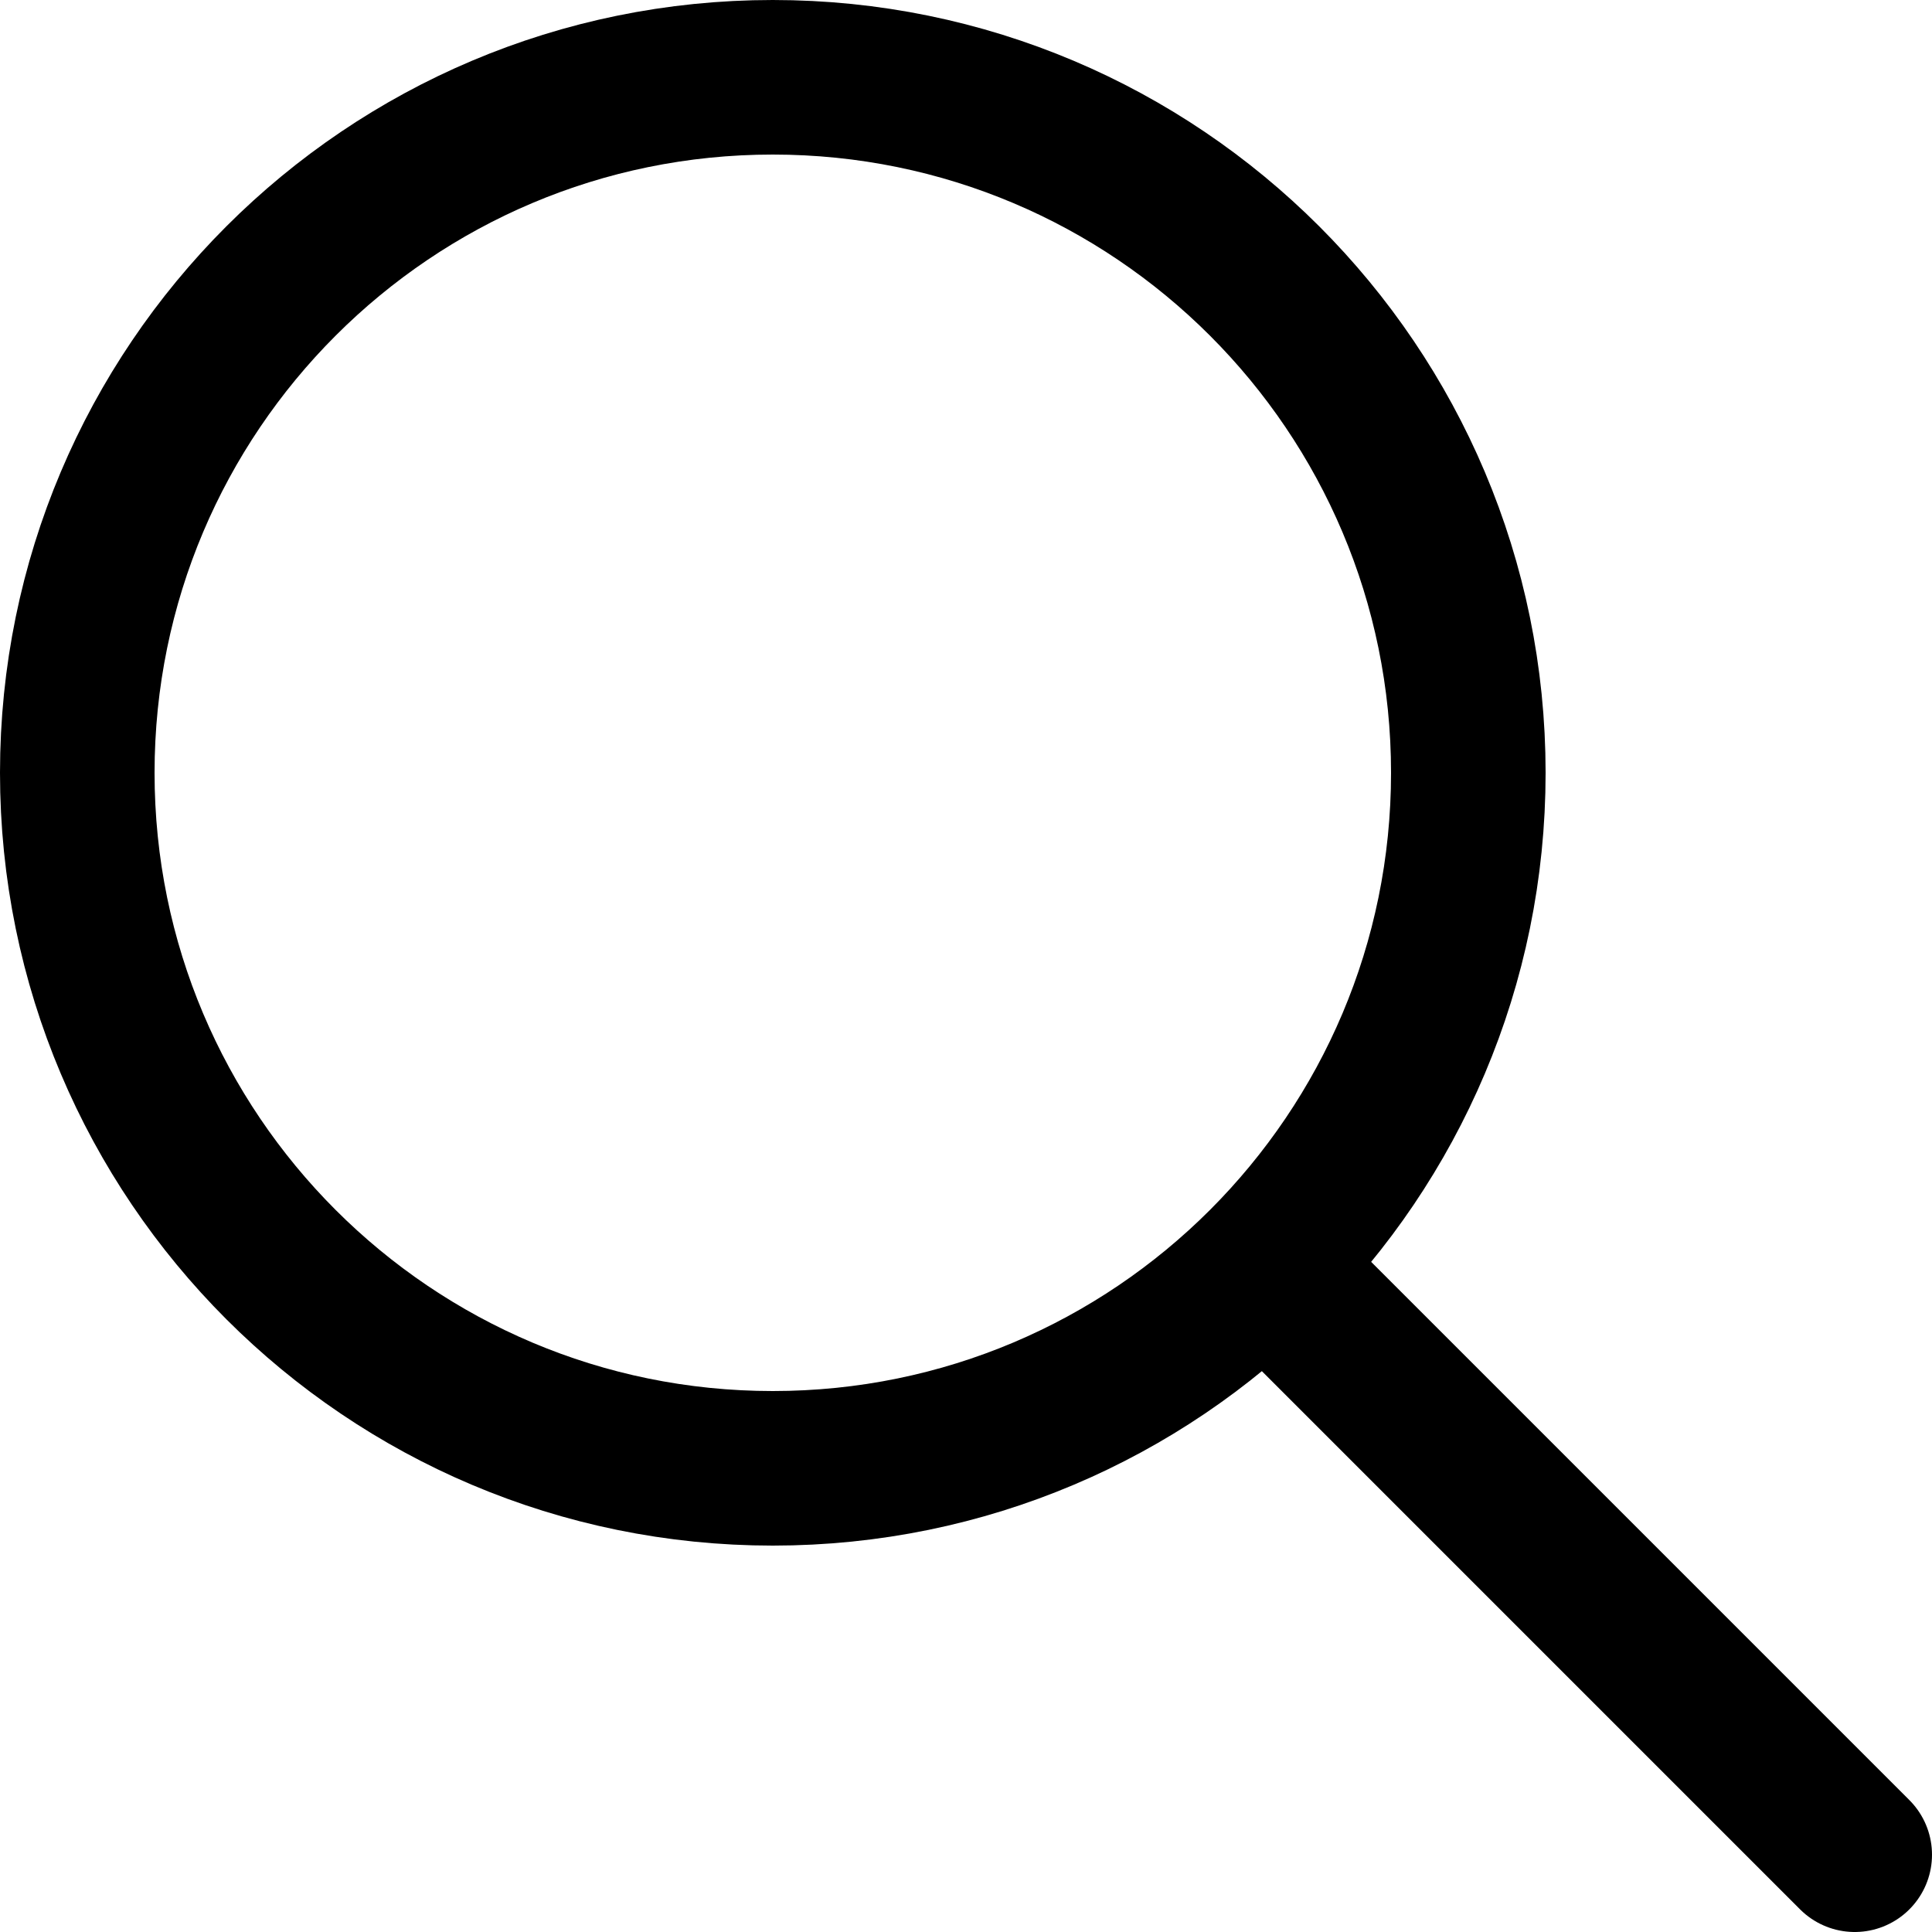
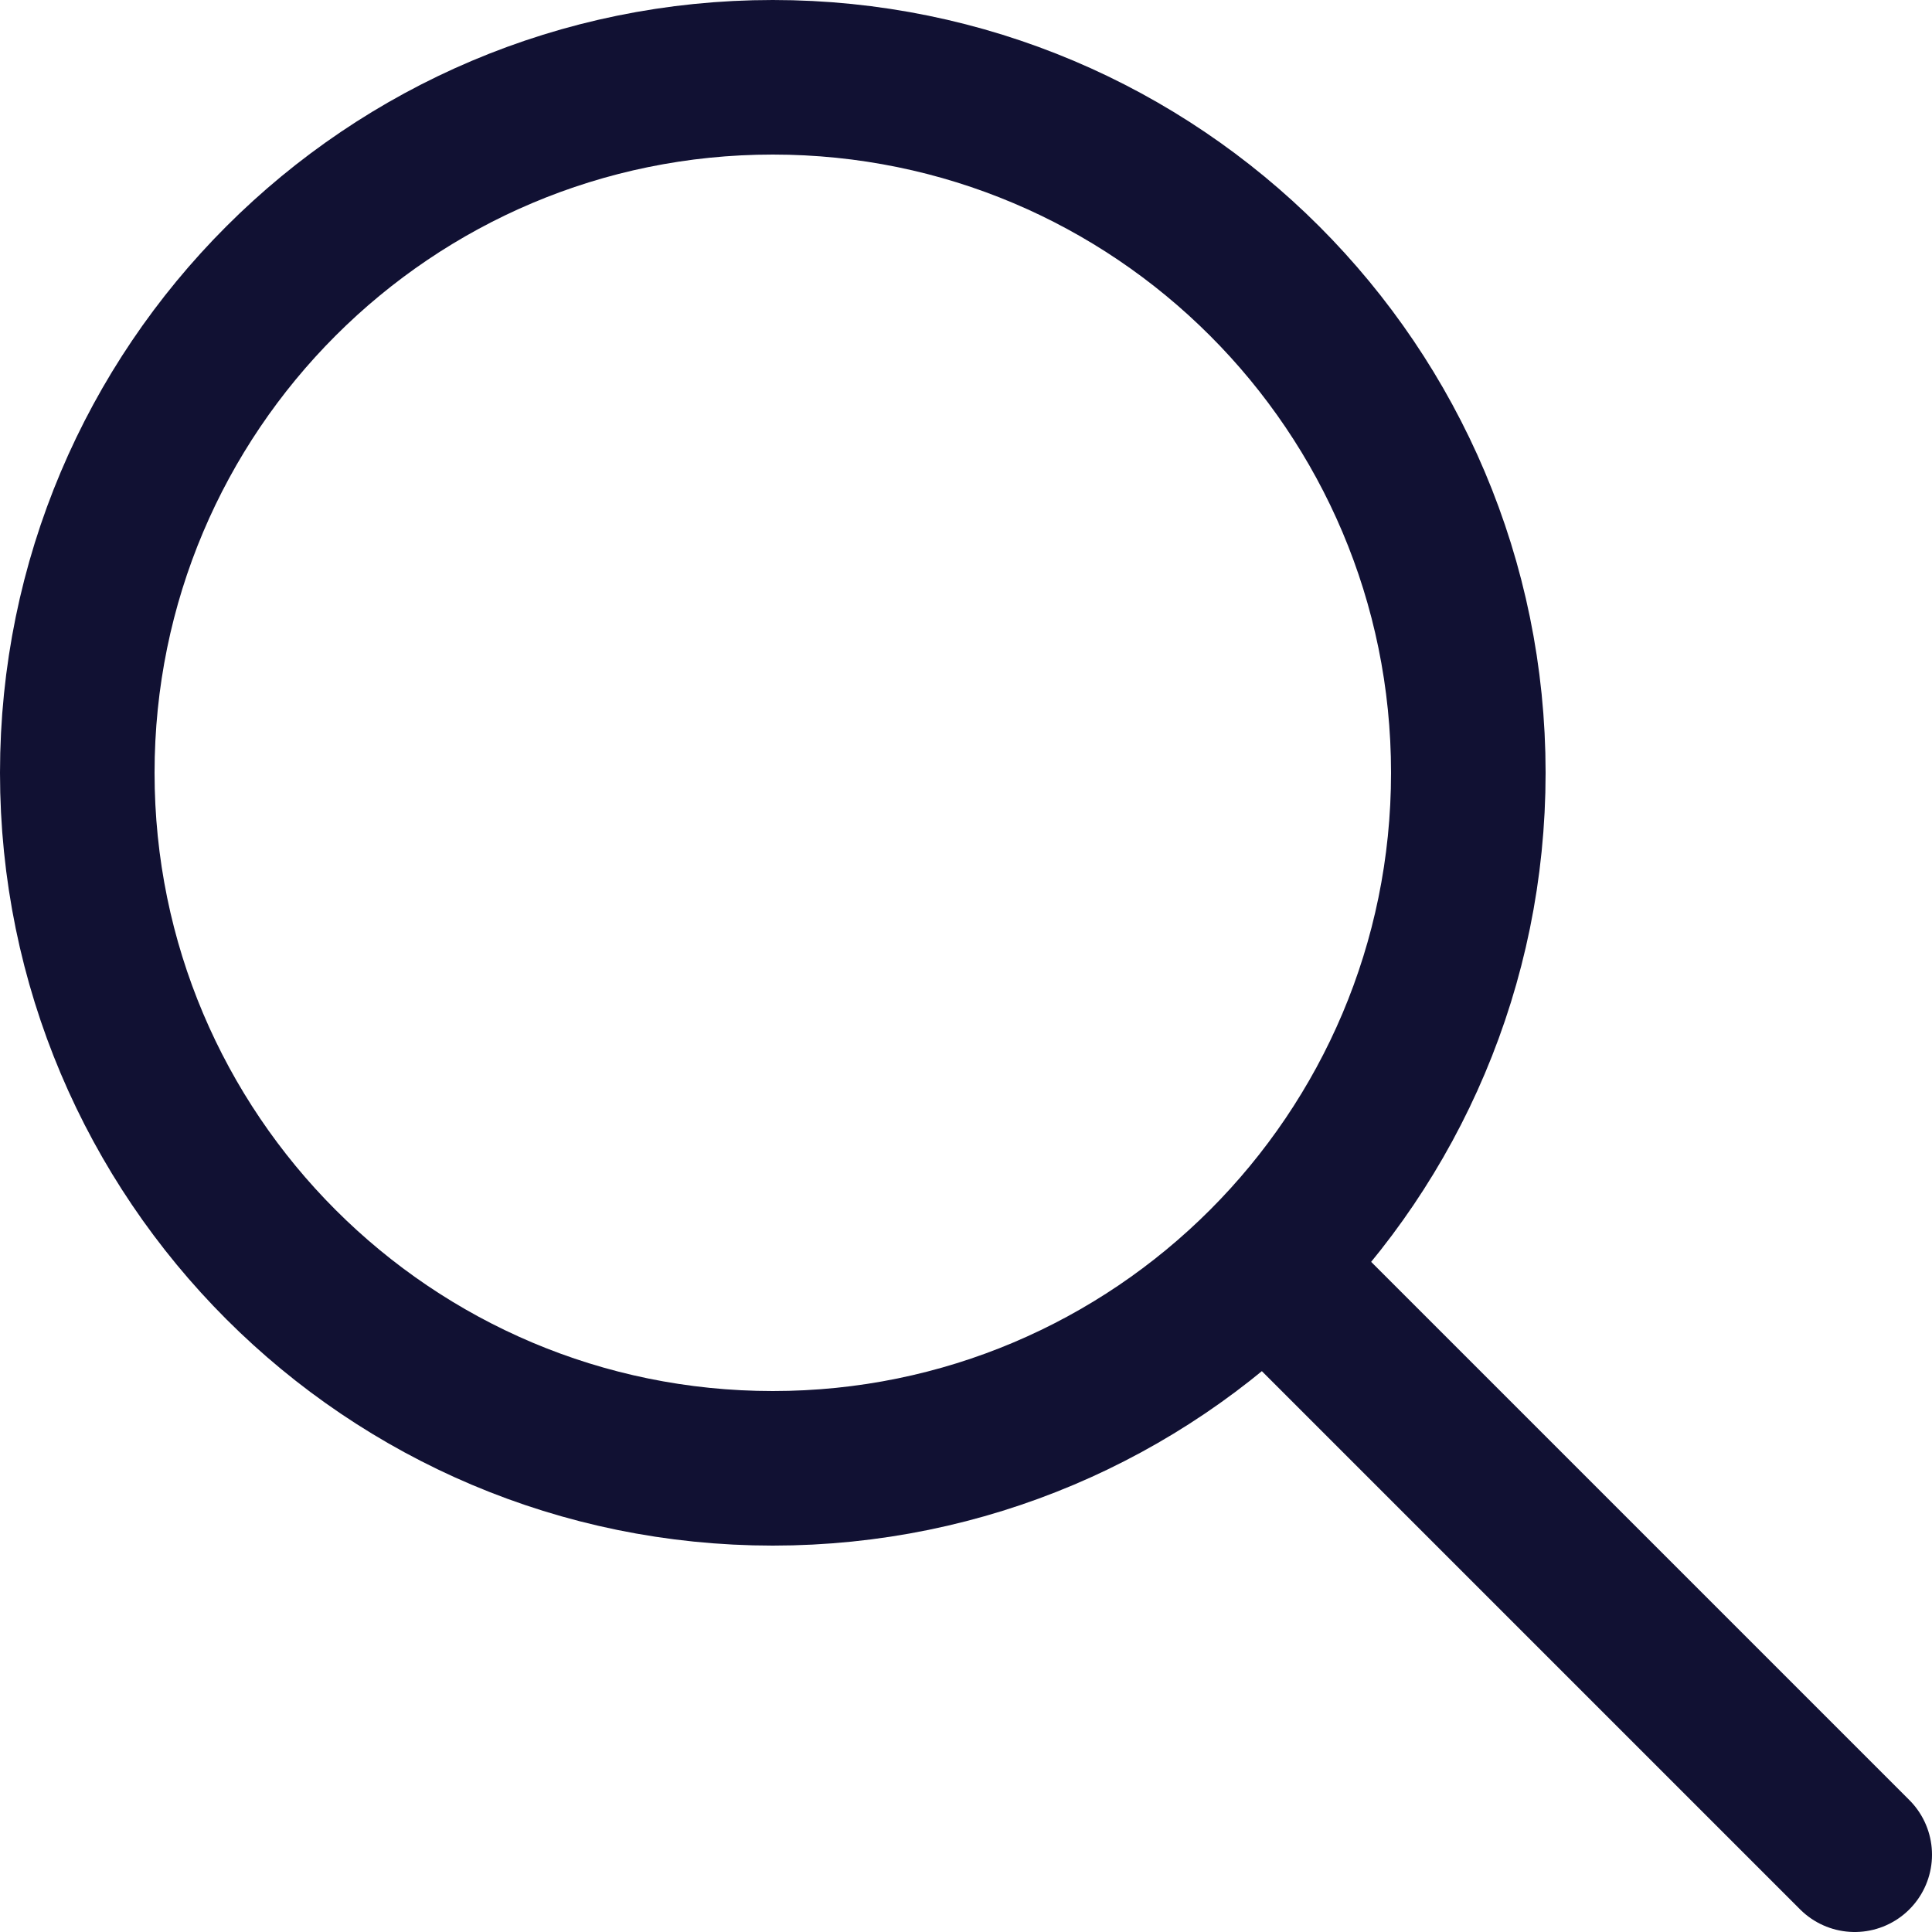
<svg xmlns="http://www.w3.org/2000/svg" width="800px" height="800px" viewBox="4 3 25 25" fill="none">
-   <path stroke="black" stroke-linecap="round" stroke-linejoin="round" stroke-width="2" d="M28 27l-7.5-7.5" />
-   <circle r="9" stroke="black" stroke-linecap="round" stroke-linejoin="round" stroke-width="2" transform="matrix(-1 0 0 1 14 13)" />
+   <path stroke="#111133" stroke-linecap="round" stroke-linejoin="round" stroke-width="2" d="M28 27l-7.5-7.5" />
+   <circle r="9" stroke="#111133" stroke-linecap="round" stroke-linejoin="round" stroke-width="2" transform="matrix(-1 0 0 1 14 13)" />
</svg>
